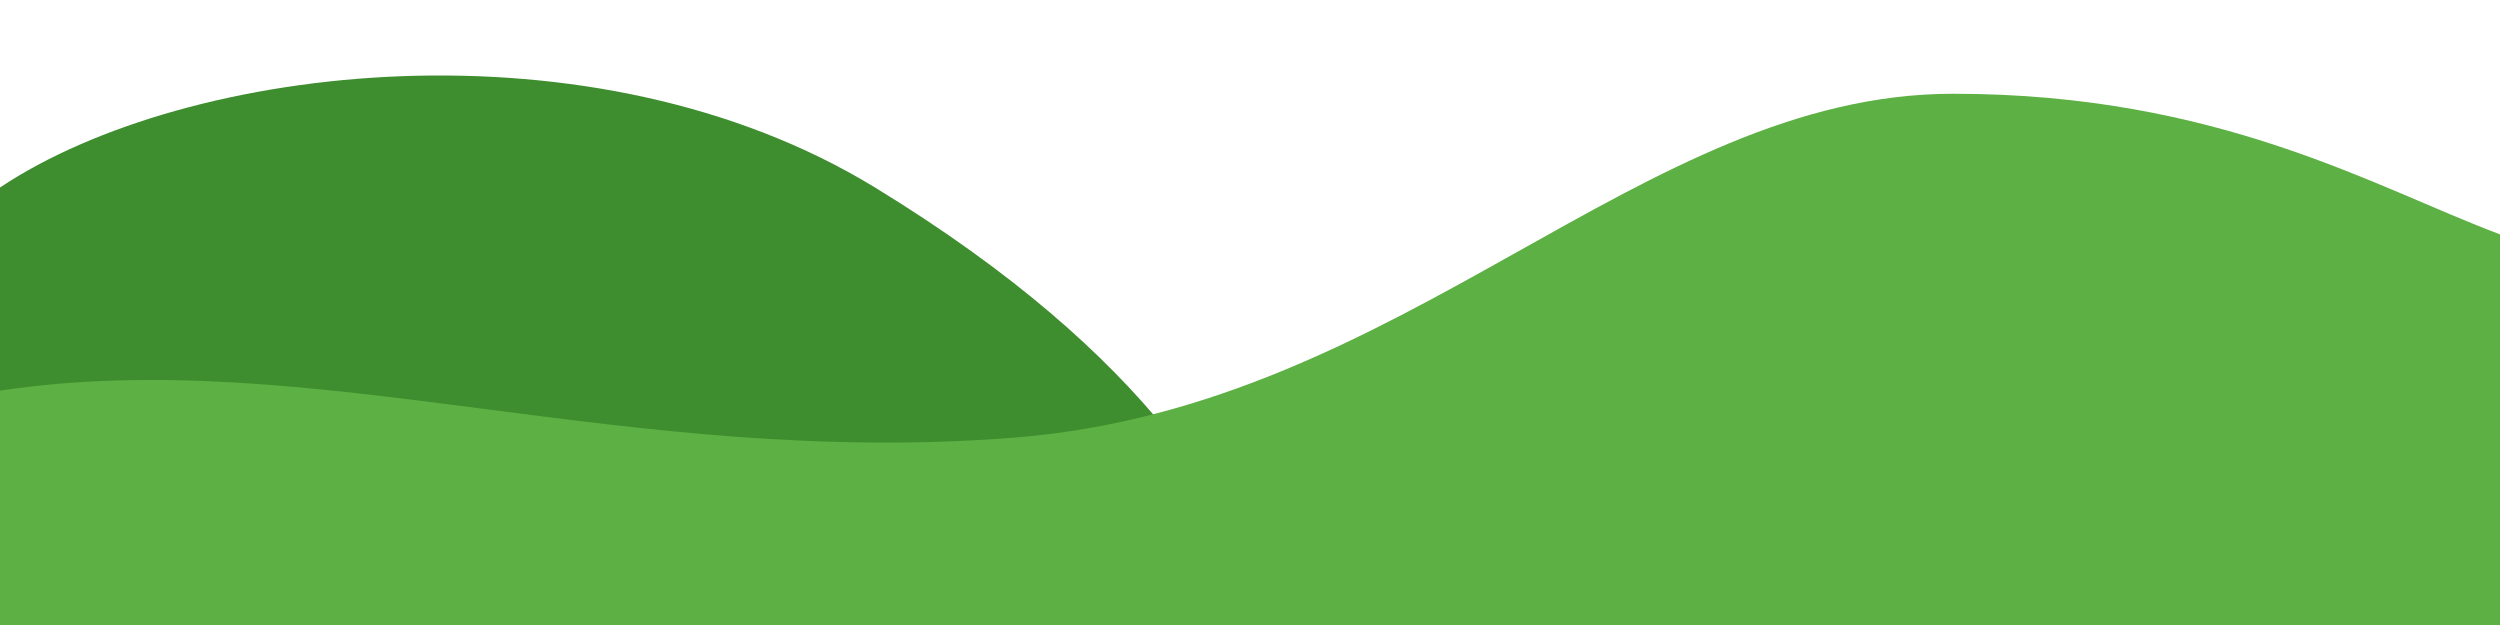
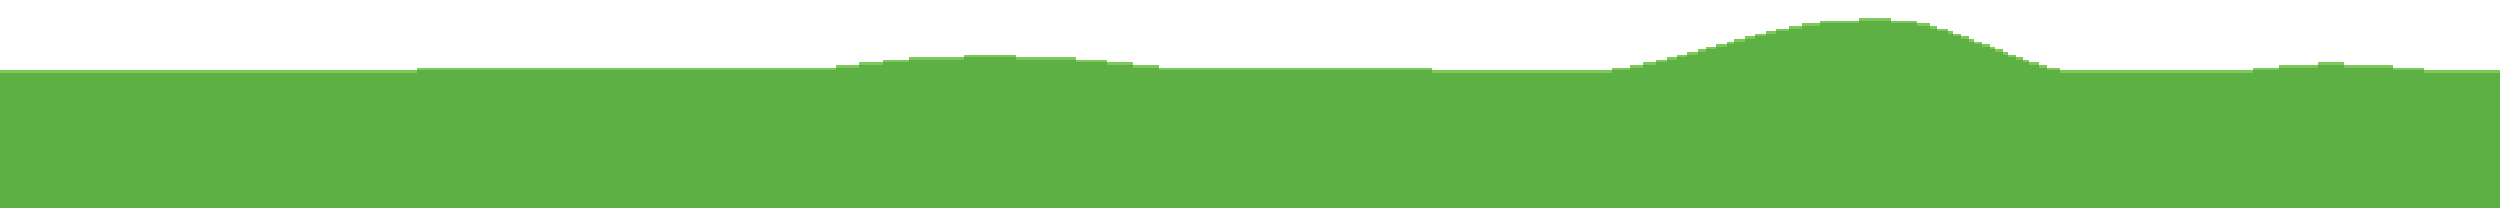
- <svg xmlns="http://www.w3.org/2000/svg" width="1600" height="400" viewBox="0 0 1600 400" preserveAspectRatio="none">
-   <path d="M0 120 C120 40 380 10 560 120 C740 230 790 330 820 400 L1600 400 L0 400 Z" fill="#3E8E2F" />
-   <path d="M0 250 C200 220 400 300 650 280 C900 260 1050 60 1250 60 C1420 60 1520 120 1600 150 L1600 400 L0 400 Z" fill="#5DB043" />
+ <svg xmlns="http://www.w3.org/2000/svg" width="3840" height="320" viewBox="0 0 3840 320" shape-rendering="crispEdges">
+   <path d="M0 320V108H640V104H1284V100H1320V96H1356V92H1396V88H1480V84H1560V88H1652V92H1700V96H1740V100H1780V104H2200V108H2476V104H2504V100H2524V96H2544V92H2560V88H2576V84H2592V80H2608V76H2620V72H2636V68H2652V64H2664V60H2680V56H2696V52H2712V48H2728V44H2748V40H2768V36H2796V32H2856V28H2904V32H2944V36H2964V40H2976V44H2992V48H3000V52H3012V56H3024V60H3032V64H3044V68H3056V72H3064V76H3076V80H3084V84H3096V88H3108V92H3116V96H3132V100H3144V104H3164V108H3460V104H3500V100H3560V96H3600V100H3676V104H3724V108H3840V320Z" fill="#5DB043" />
+   <path d="M0 108H640V104H1284V100H1320V96H1356V92H1396V88H1480V84H1560V88H1652V92H1700V96H1740V100H1780V104H2200V108H2476V104H2504V100H2524V96H2544V92H2560V88H2576V84H2592V80H2608V76H2620V72H2636V68H2652V64H2664V60H2680V56H2696V52H2712V48H2728V44H2748V40H2768V36H2796V32H2856V28H2904V32H2944V36H2964V40H2976V44H2992V48H3000V52H3012V56H3024V60H3032V64H3044V68H3056V72H3064V76H3076V80H3084V84H3096V88H3108V92H3116V96H3132V100H3144V104H3164V108H3460V104H3500V100H3560V96H3600V100H3676V104H3724V108H3840V112H3724V108H3676V104H3600V100H3560V104H3500V108H3460V112H3164V108H3144V104H3132V100H3116V96H3108V92H3096V88H3084V84H3076V80H3064V76H3056V72H3044V68H3032V64H3024V60H3012V56H3000V52H2992V48H2976V44H2964V40H2944V36H2904V32H2856V36H2796V40H2768V44H2748V48H2728V52H2712V56H2696V60H2680V64H2664V68H2652V72H2636V76H2620V80H2608V84H2592V88H2576V92H2560V96H2544V100H2524V104H2504V108H2476V112H2200V108H1780V104H1740V100H1700V96H1652V92H1560V88H1480V92H1396V96H1356V100H1320V104H1284V108H640V112H0Z" fill="#7CC95A" />
</svg>
